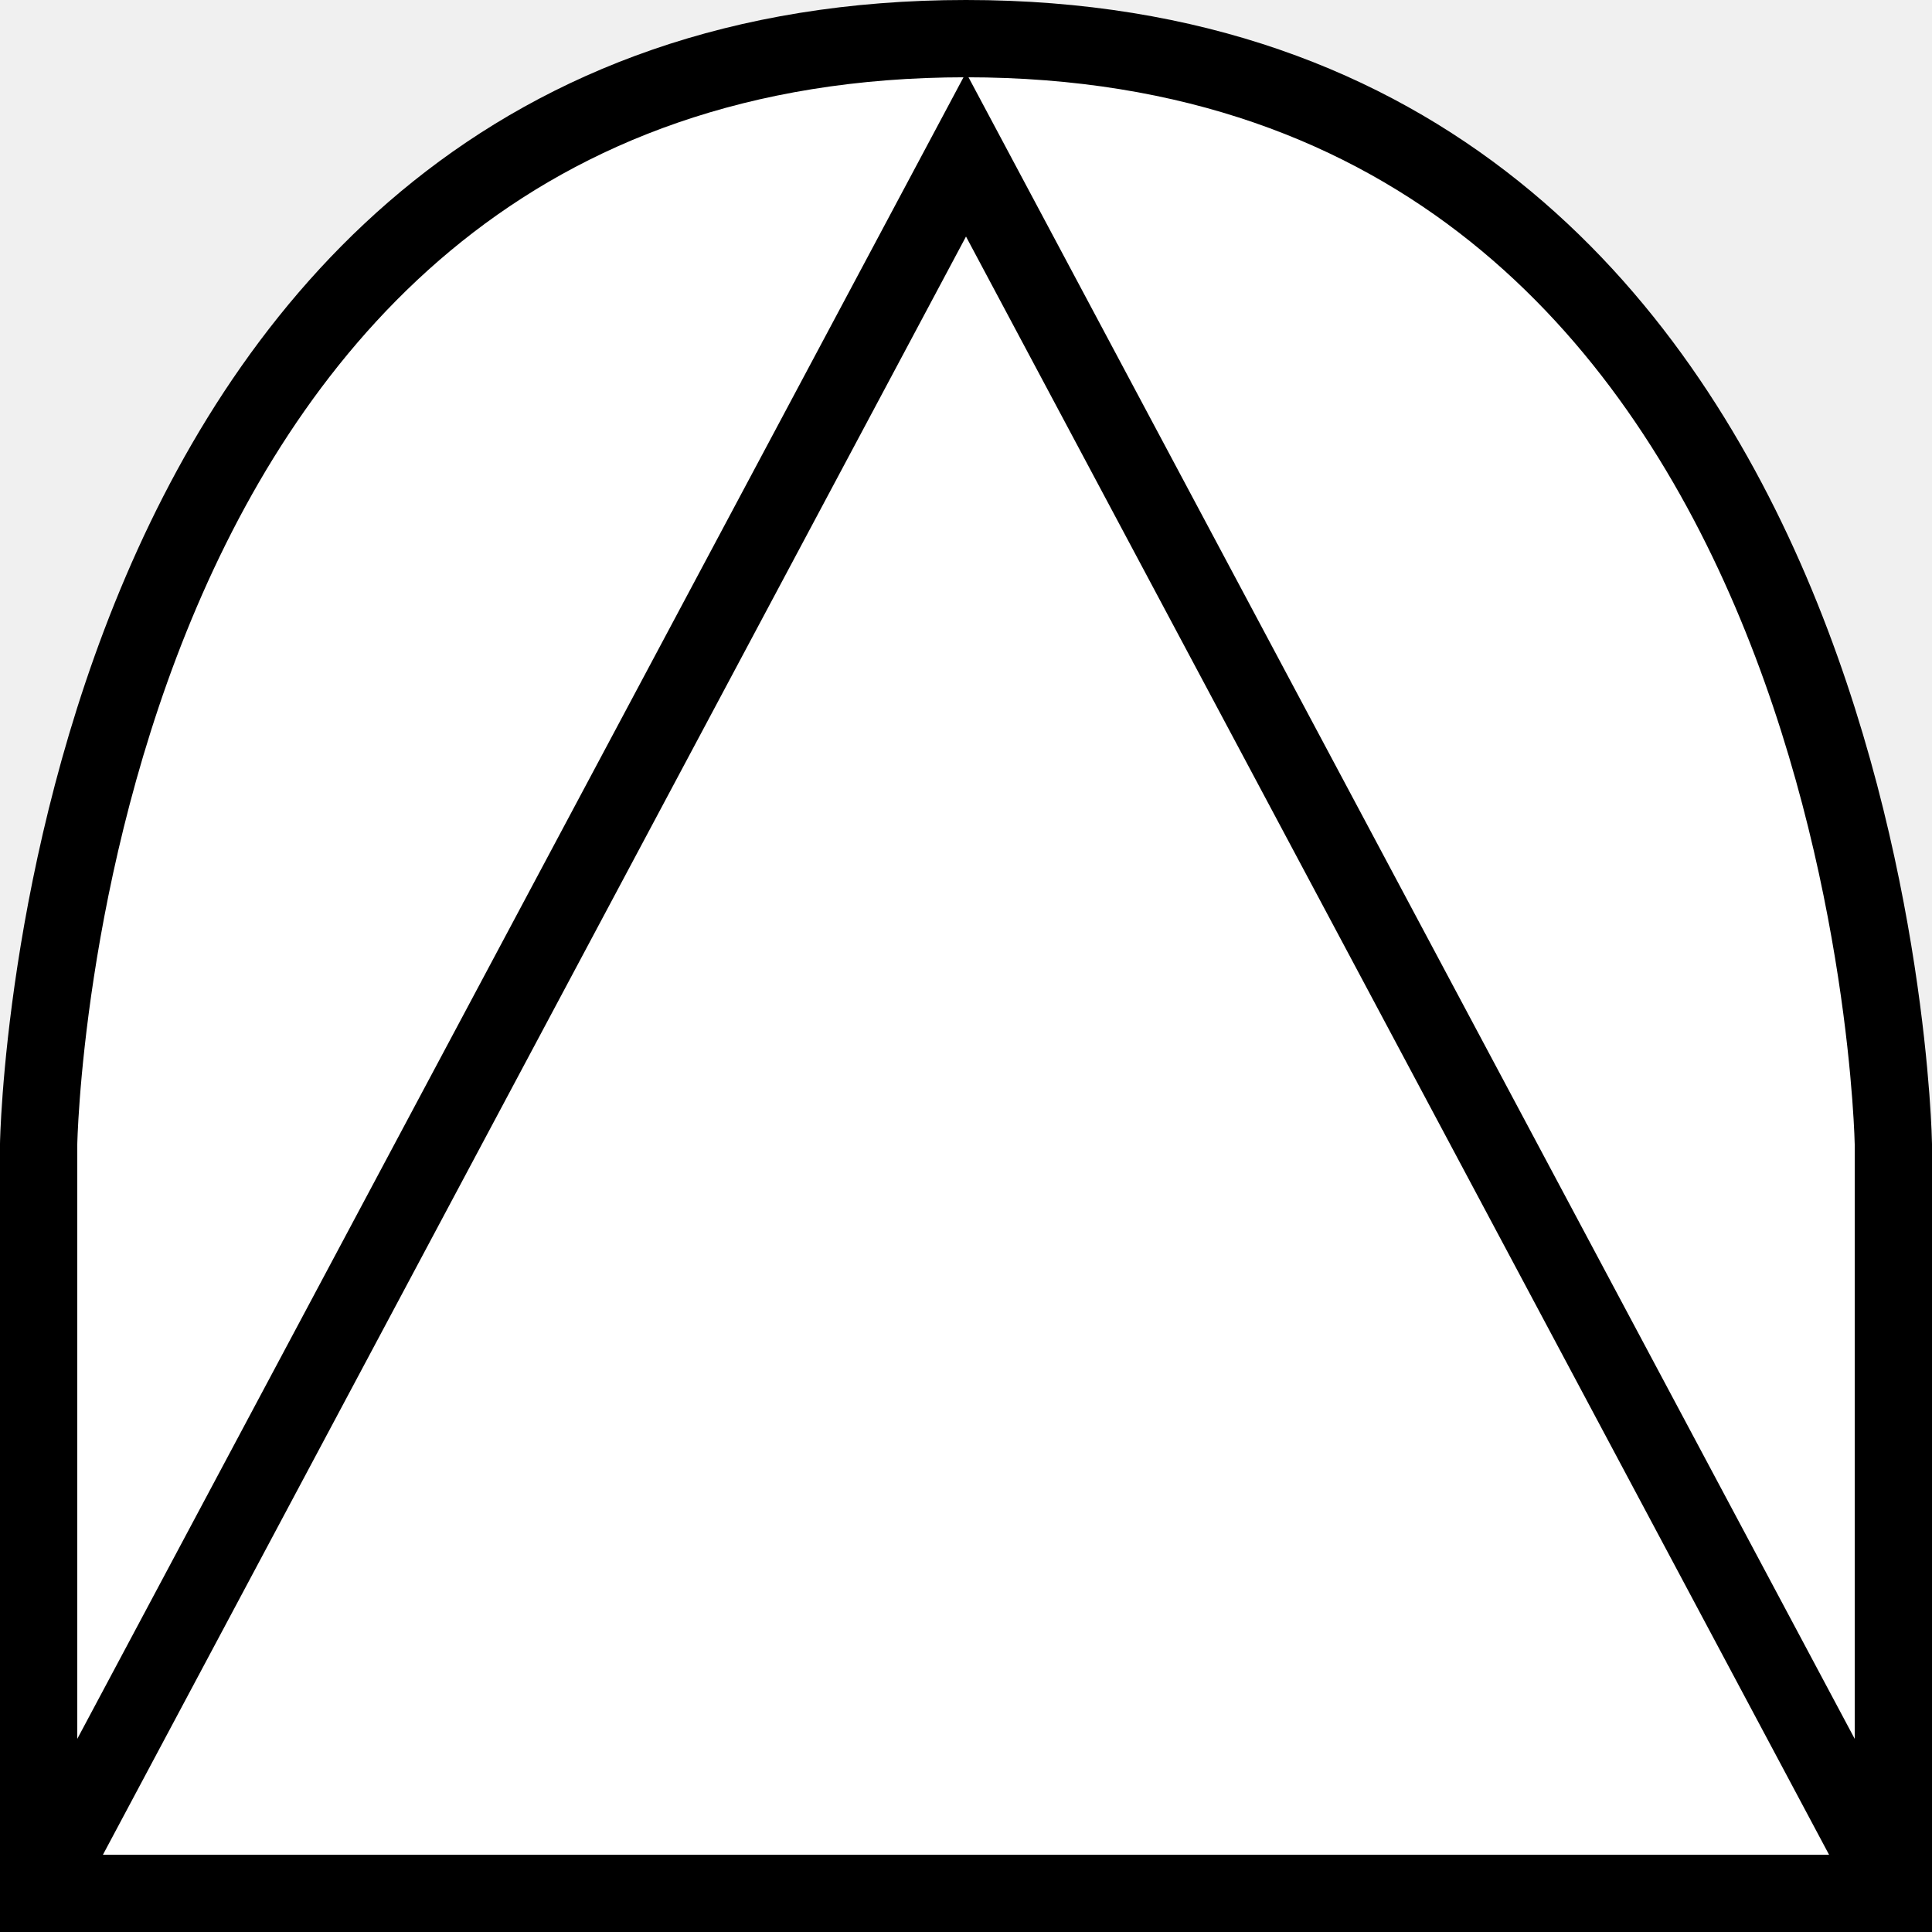
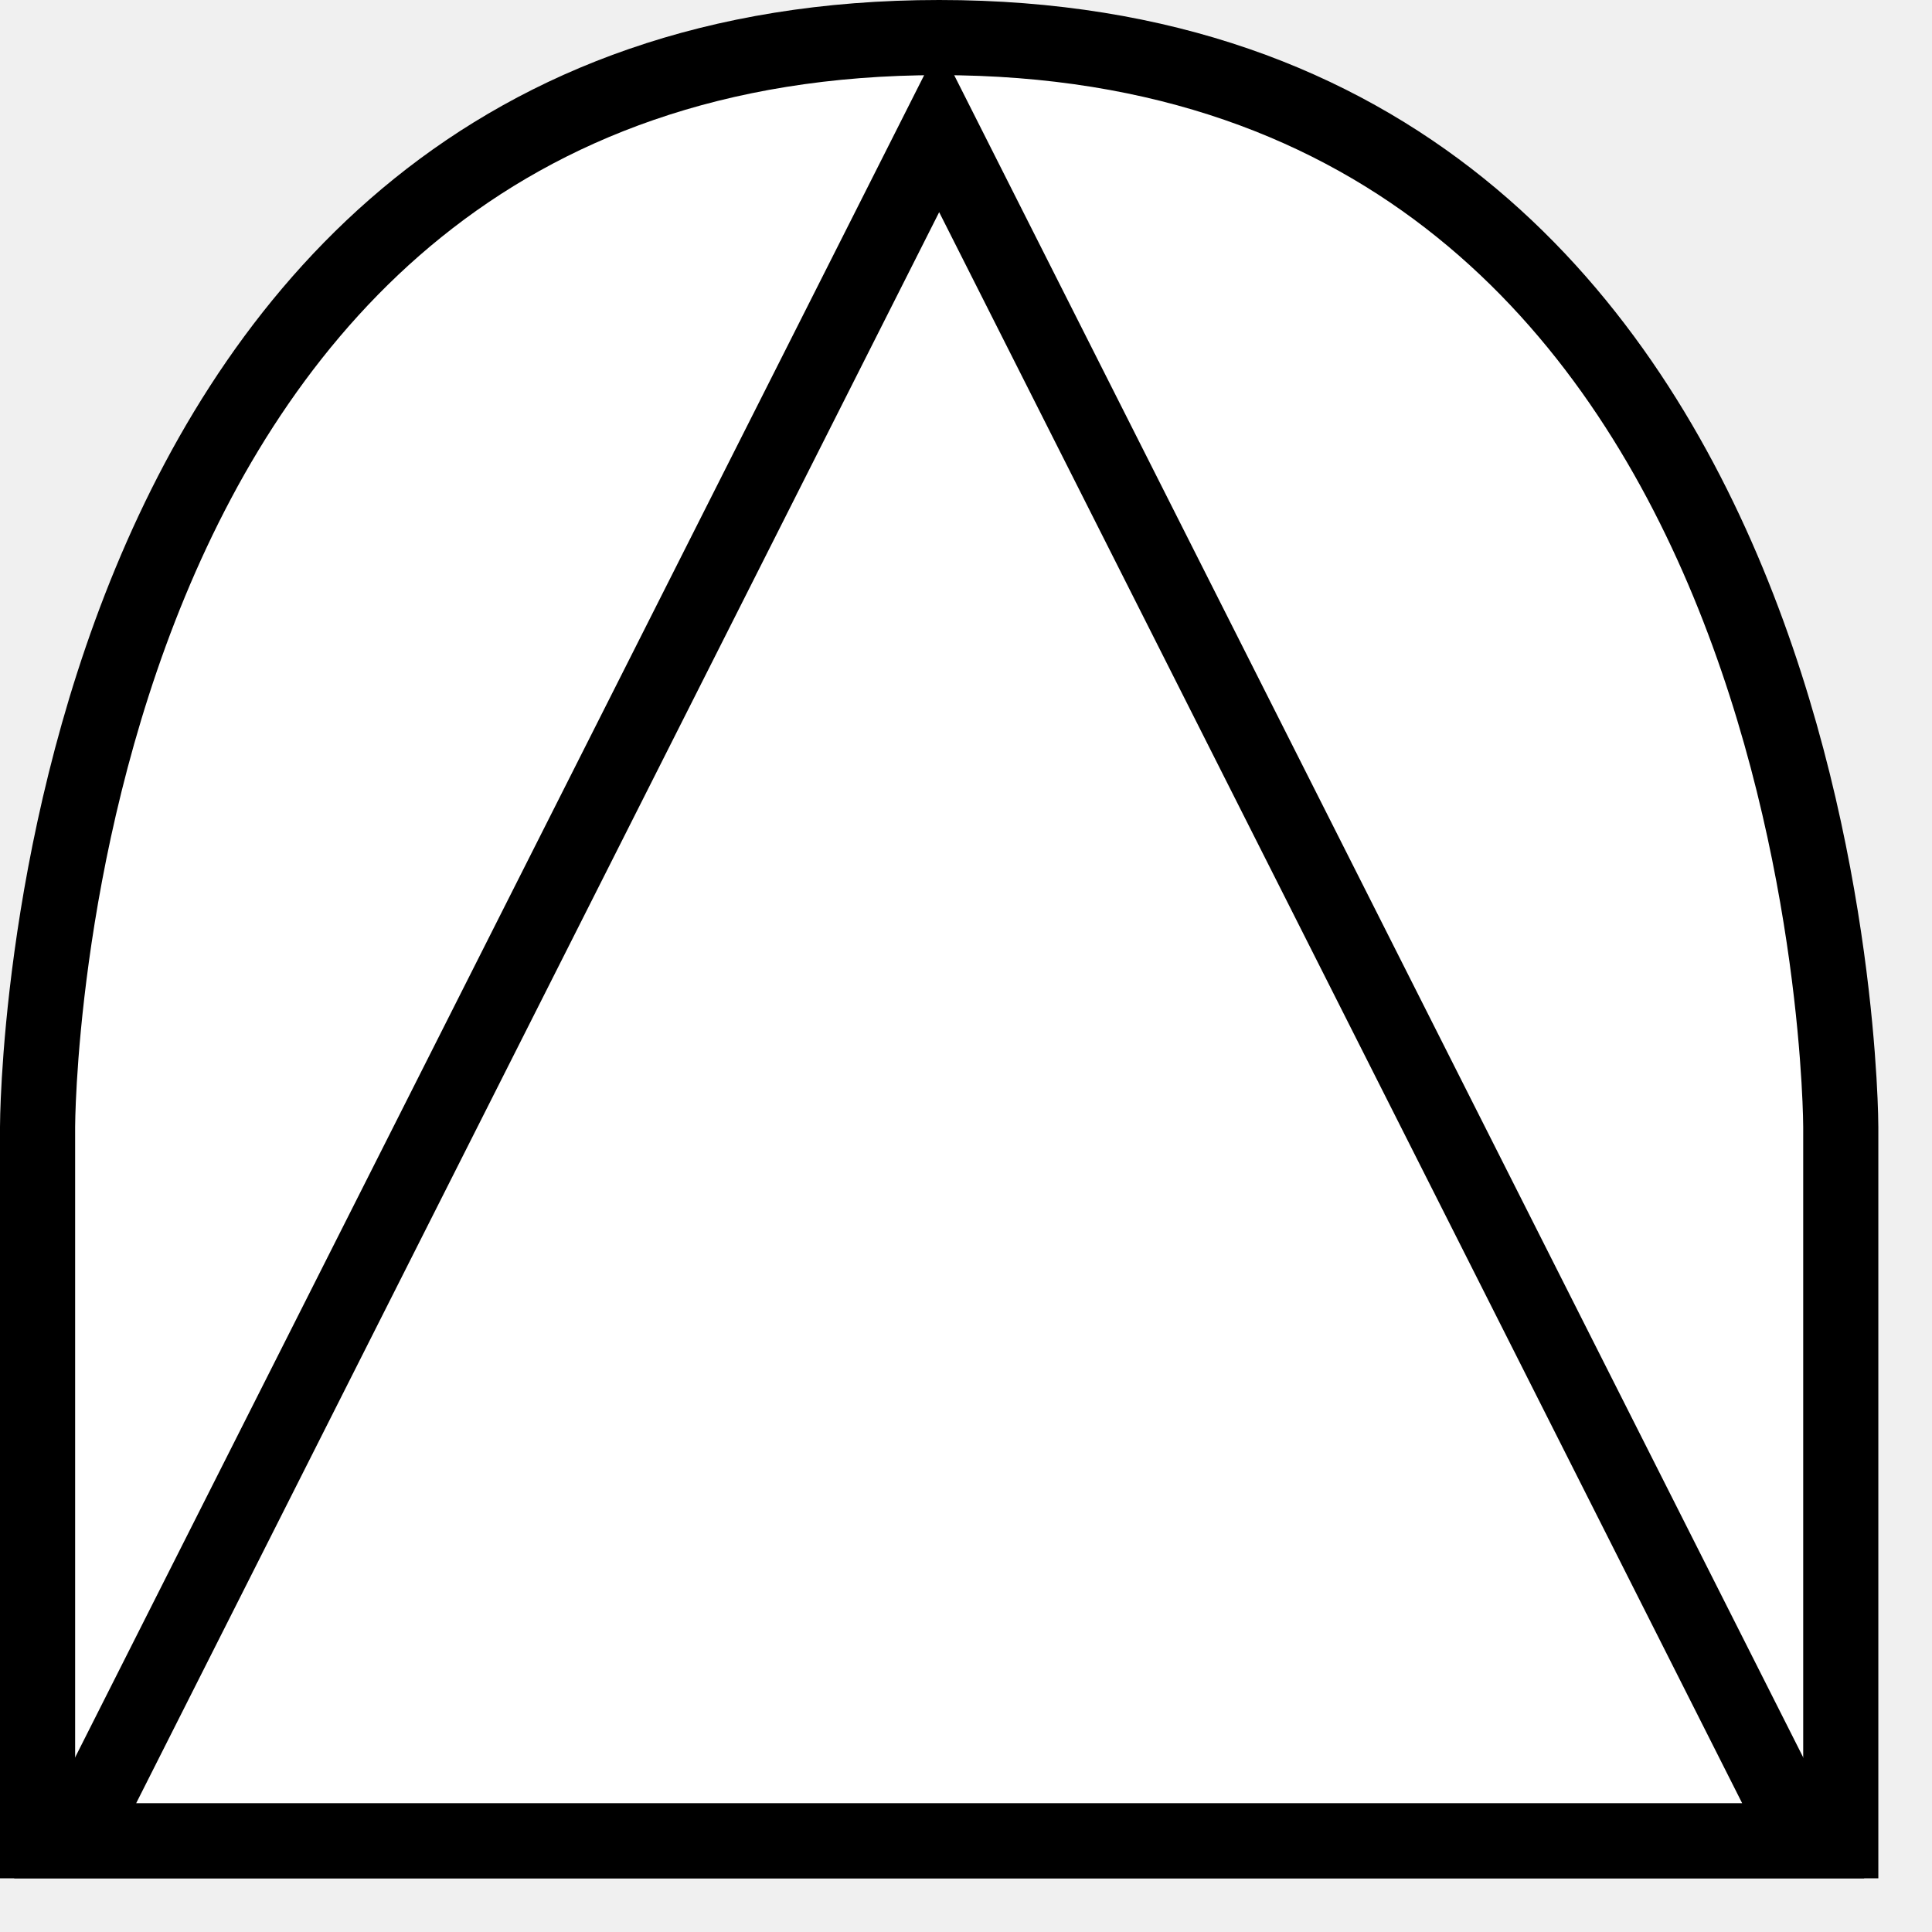
- <svg xmlns="http://www.w3.org/2000/svg" width="50" height="50" id="svg4011" version="1.1">
-   <defs id="defs4013" />
-   <g id="layer1" transform="translate(0,-1002.375)">
-     <g id="g6038">
-       <path id="path4021" d="m 1,1051.375 48,0 0,-19.39 c 0,0 -0.471,-28.61 -24,-28.61 -23.529,0 -24,28.61 -24,28.61 z" style="fill:#ffffff;fill-opacity:1;stroke:#000000;stroke-width:2;stroke-linecap:butt;stroke-linejoin:miter;stroke-miterlimit:4;stroke-opacity:1;stroke-dasharray:none" />
-       <path transform="translate(0,1002.375)" id="path6034" d="m 50,50 0,0" style="fill:none;stroke:#000000;stroke-width:1px;stroke-linecap:butt;stroke-linejoin:miter;stroke-opacity:1" />
-       <path id="path6036" d="M 0.998,1051.377 25,1006.375 l 24.002,45.002" style="fill:none;stroke:#000000;stroke-width:1.997;stroke-linecap:butt;stroke-linejoin:miter;stroke-miterlimit:4;stroke-opacity:1;stroke-dasharray:none" />
-     </g>
+ <svg xmlns="http://www.w3.org/2000/svg" width="36" height="36" version="1.1">
+   <g id="priority-and-gate">
+     <path style="fill:#ffffff; stroke:#000000; stroke-width:1.4;" d="M 0.7,34.3 L 34.3,34.3 34.3,21 C 34.3,21 34.3,0.7 17.5,0.7 C 0.7,0.7 0.7,21 0.7,21 z" id="and-background" />
+     <path style="fill:#ffffff; stroke:#000000; stroke-width:1.4;" d="M 1.4,34.3 L 17.5,2.4 33.6,34.3 z" id="priority" />
  </g>
</svg>
